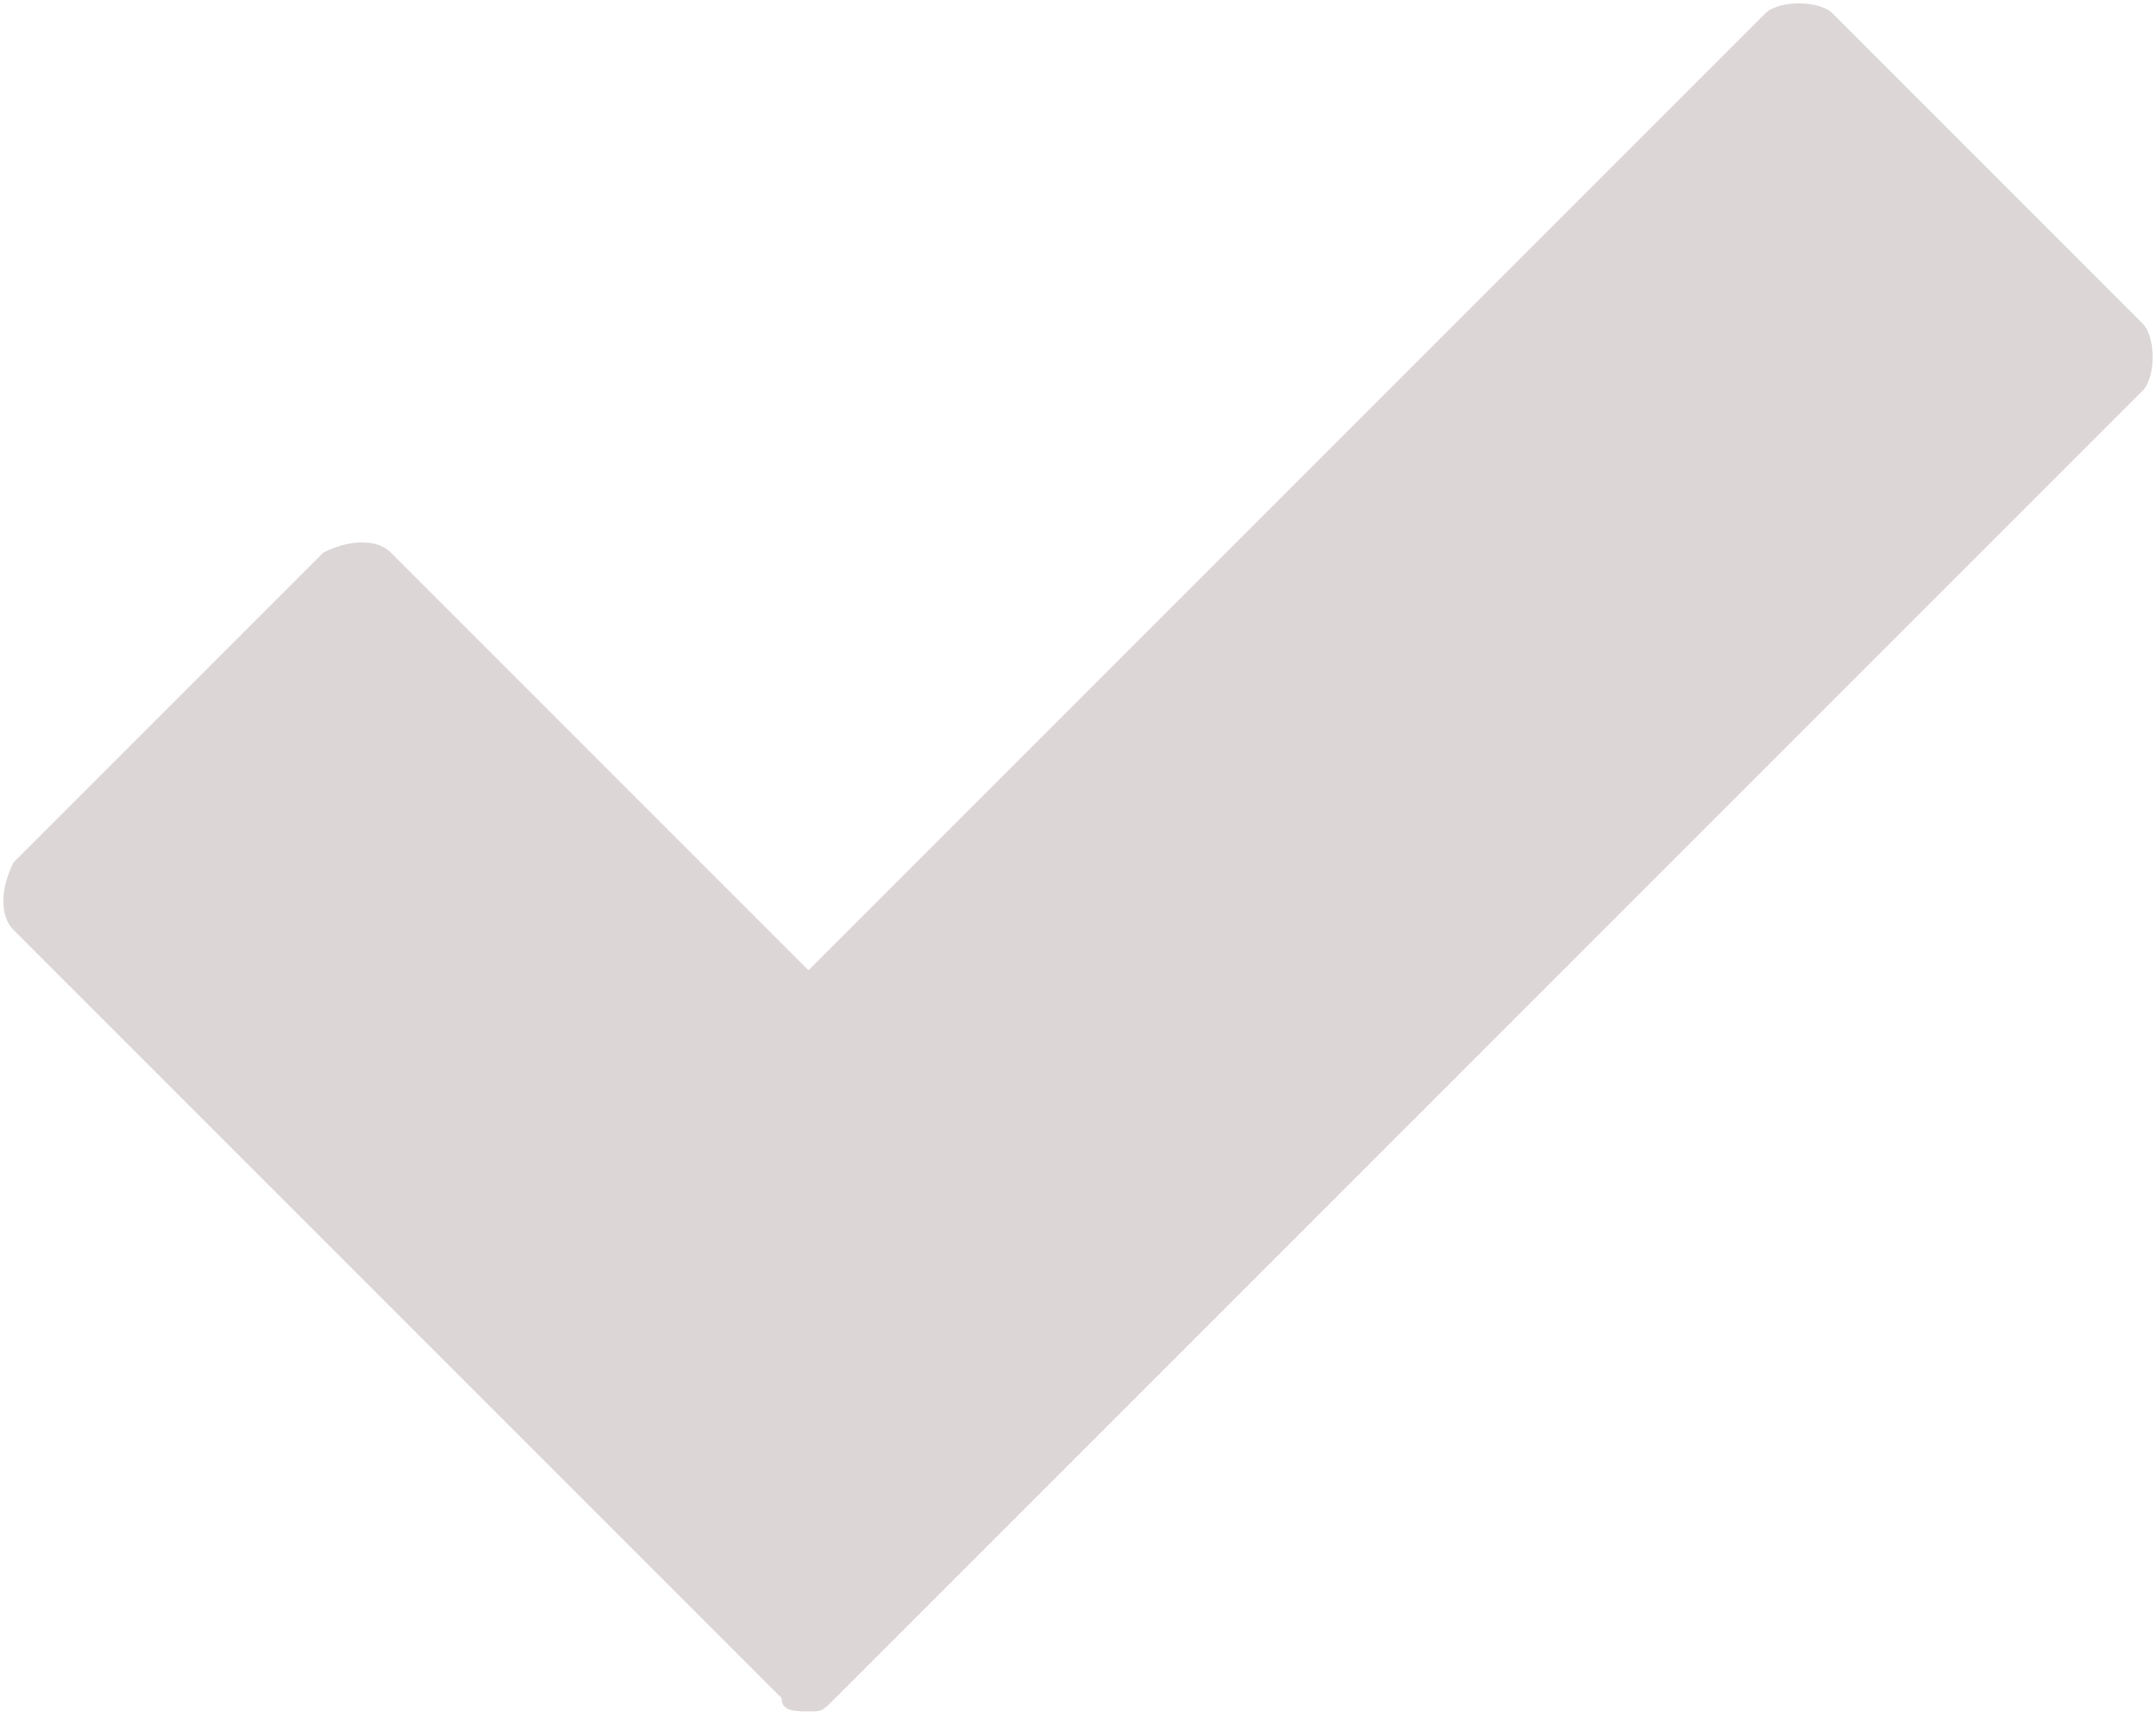
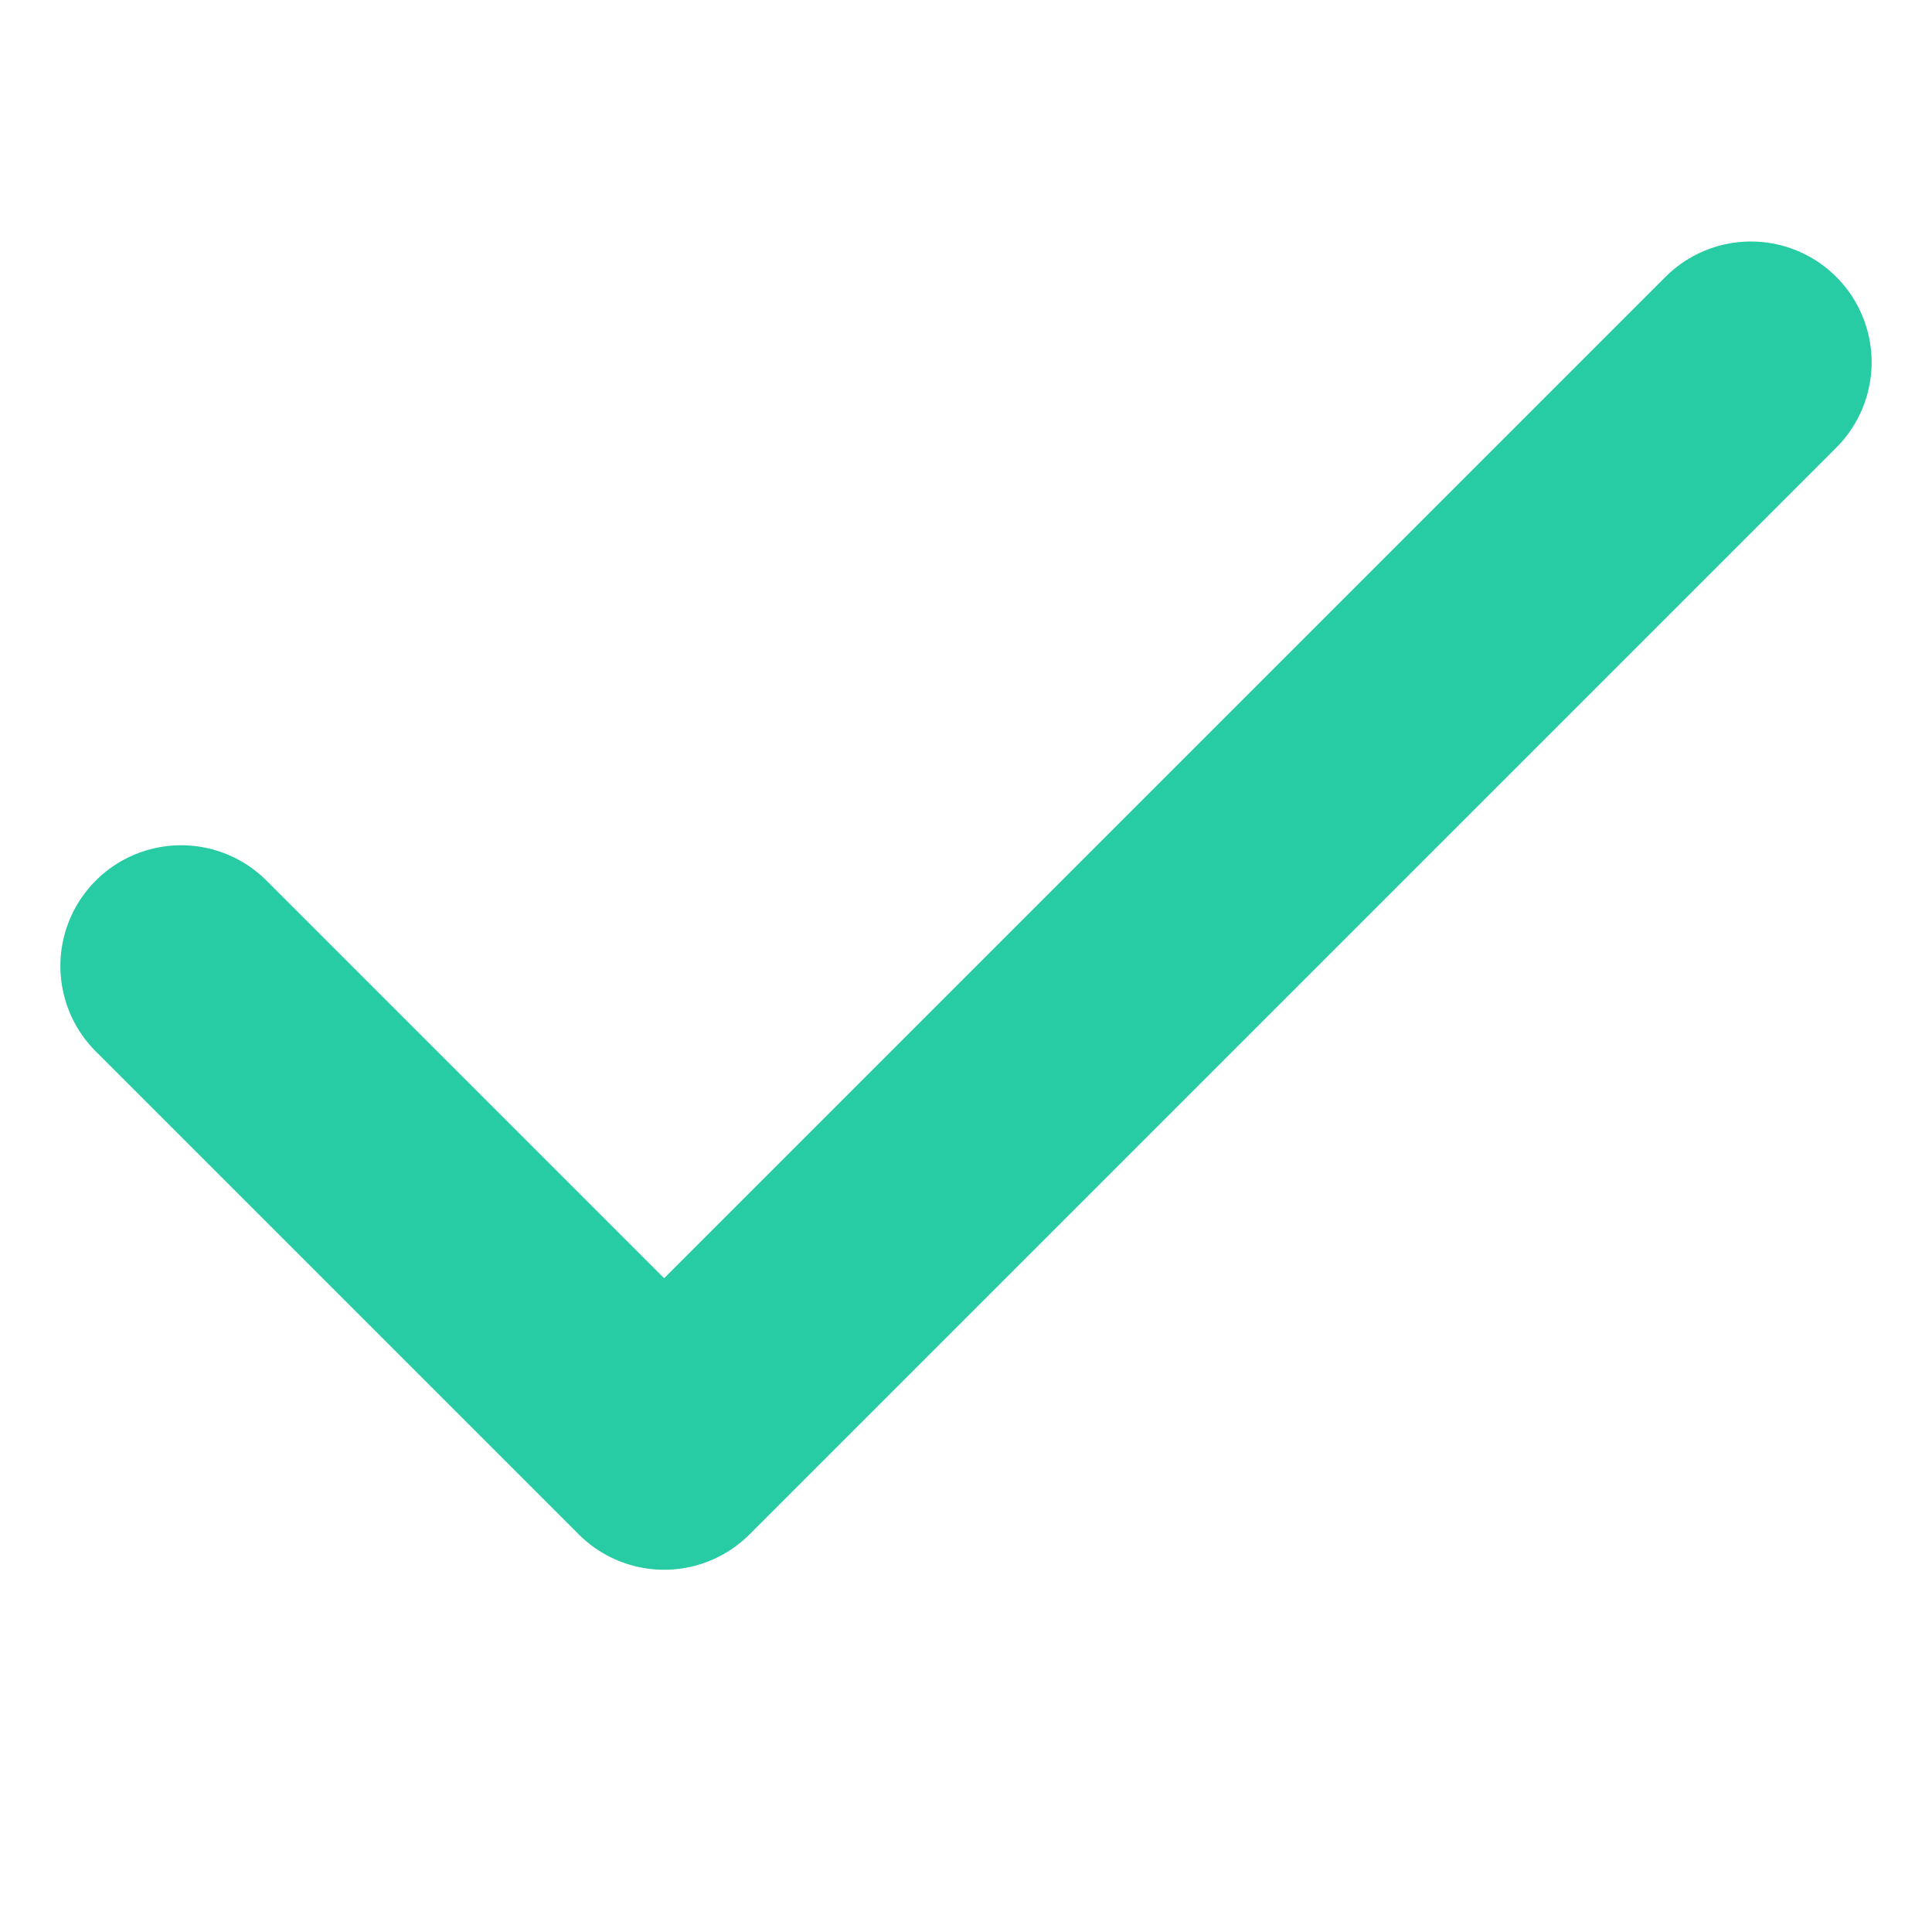
- <svg xmlns="http://www.w3.org/2000/svg" version="1.1" id="Layer_1" x="0px" y="0px" width="16px" height="12.7px" viewBox="0 0 16 12.7" enable-background="new 0 0 16 12.7" xml:space="preserve">
-   <g>
-     <path fill="#DCD6D6" d="M6.2,12.6c-0.1,0.1-0.1,0.1-0.2,0.1c-0.1,0-0.2,0-0.2-0.1L0.1,6.9C0,6.8,0,6.6,0.1,6.4l2.3-2.3   C2.6,4,2.8,4,2.9,4.1L6,7.2l7.1-7.1c0.1-0.1,0.4-0.1,0.5,0l2.3,2.3c0.1,0.1,0.1,0.4,0,0.5L6.2,12.6z" />
-   </g>
+ <svg xmlns="http://www.w3.org/2000/svg" width="16" height="16" viewBox="0 0 16 16">
+   <defs>
+     <style>
+       .aa, .bb {
+         fill: none;
+       }
+ 
+       .bb {
+         stroke: #27cba4;
+         stroke-linecap: round;
+         stroke-linejoin: round;
+         stroke-width: 2px;
+       }
+     </style>
+   </defs>
+   <rect class="aa" width="16" height="16" />
+   <polyline class="bb" points="1.5 8 5.5 12 14.5 3" />
</svg>
